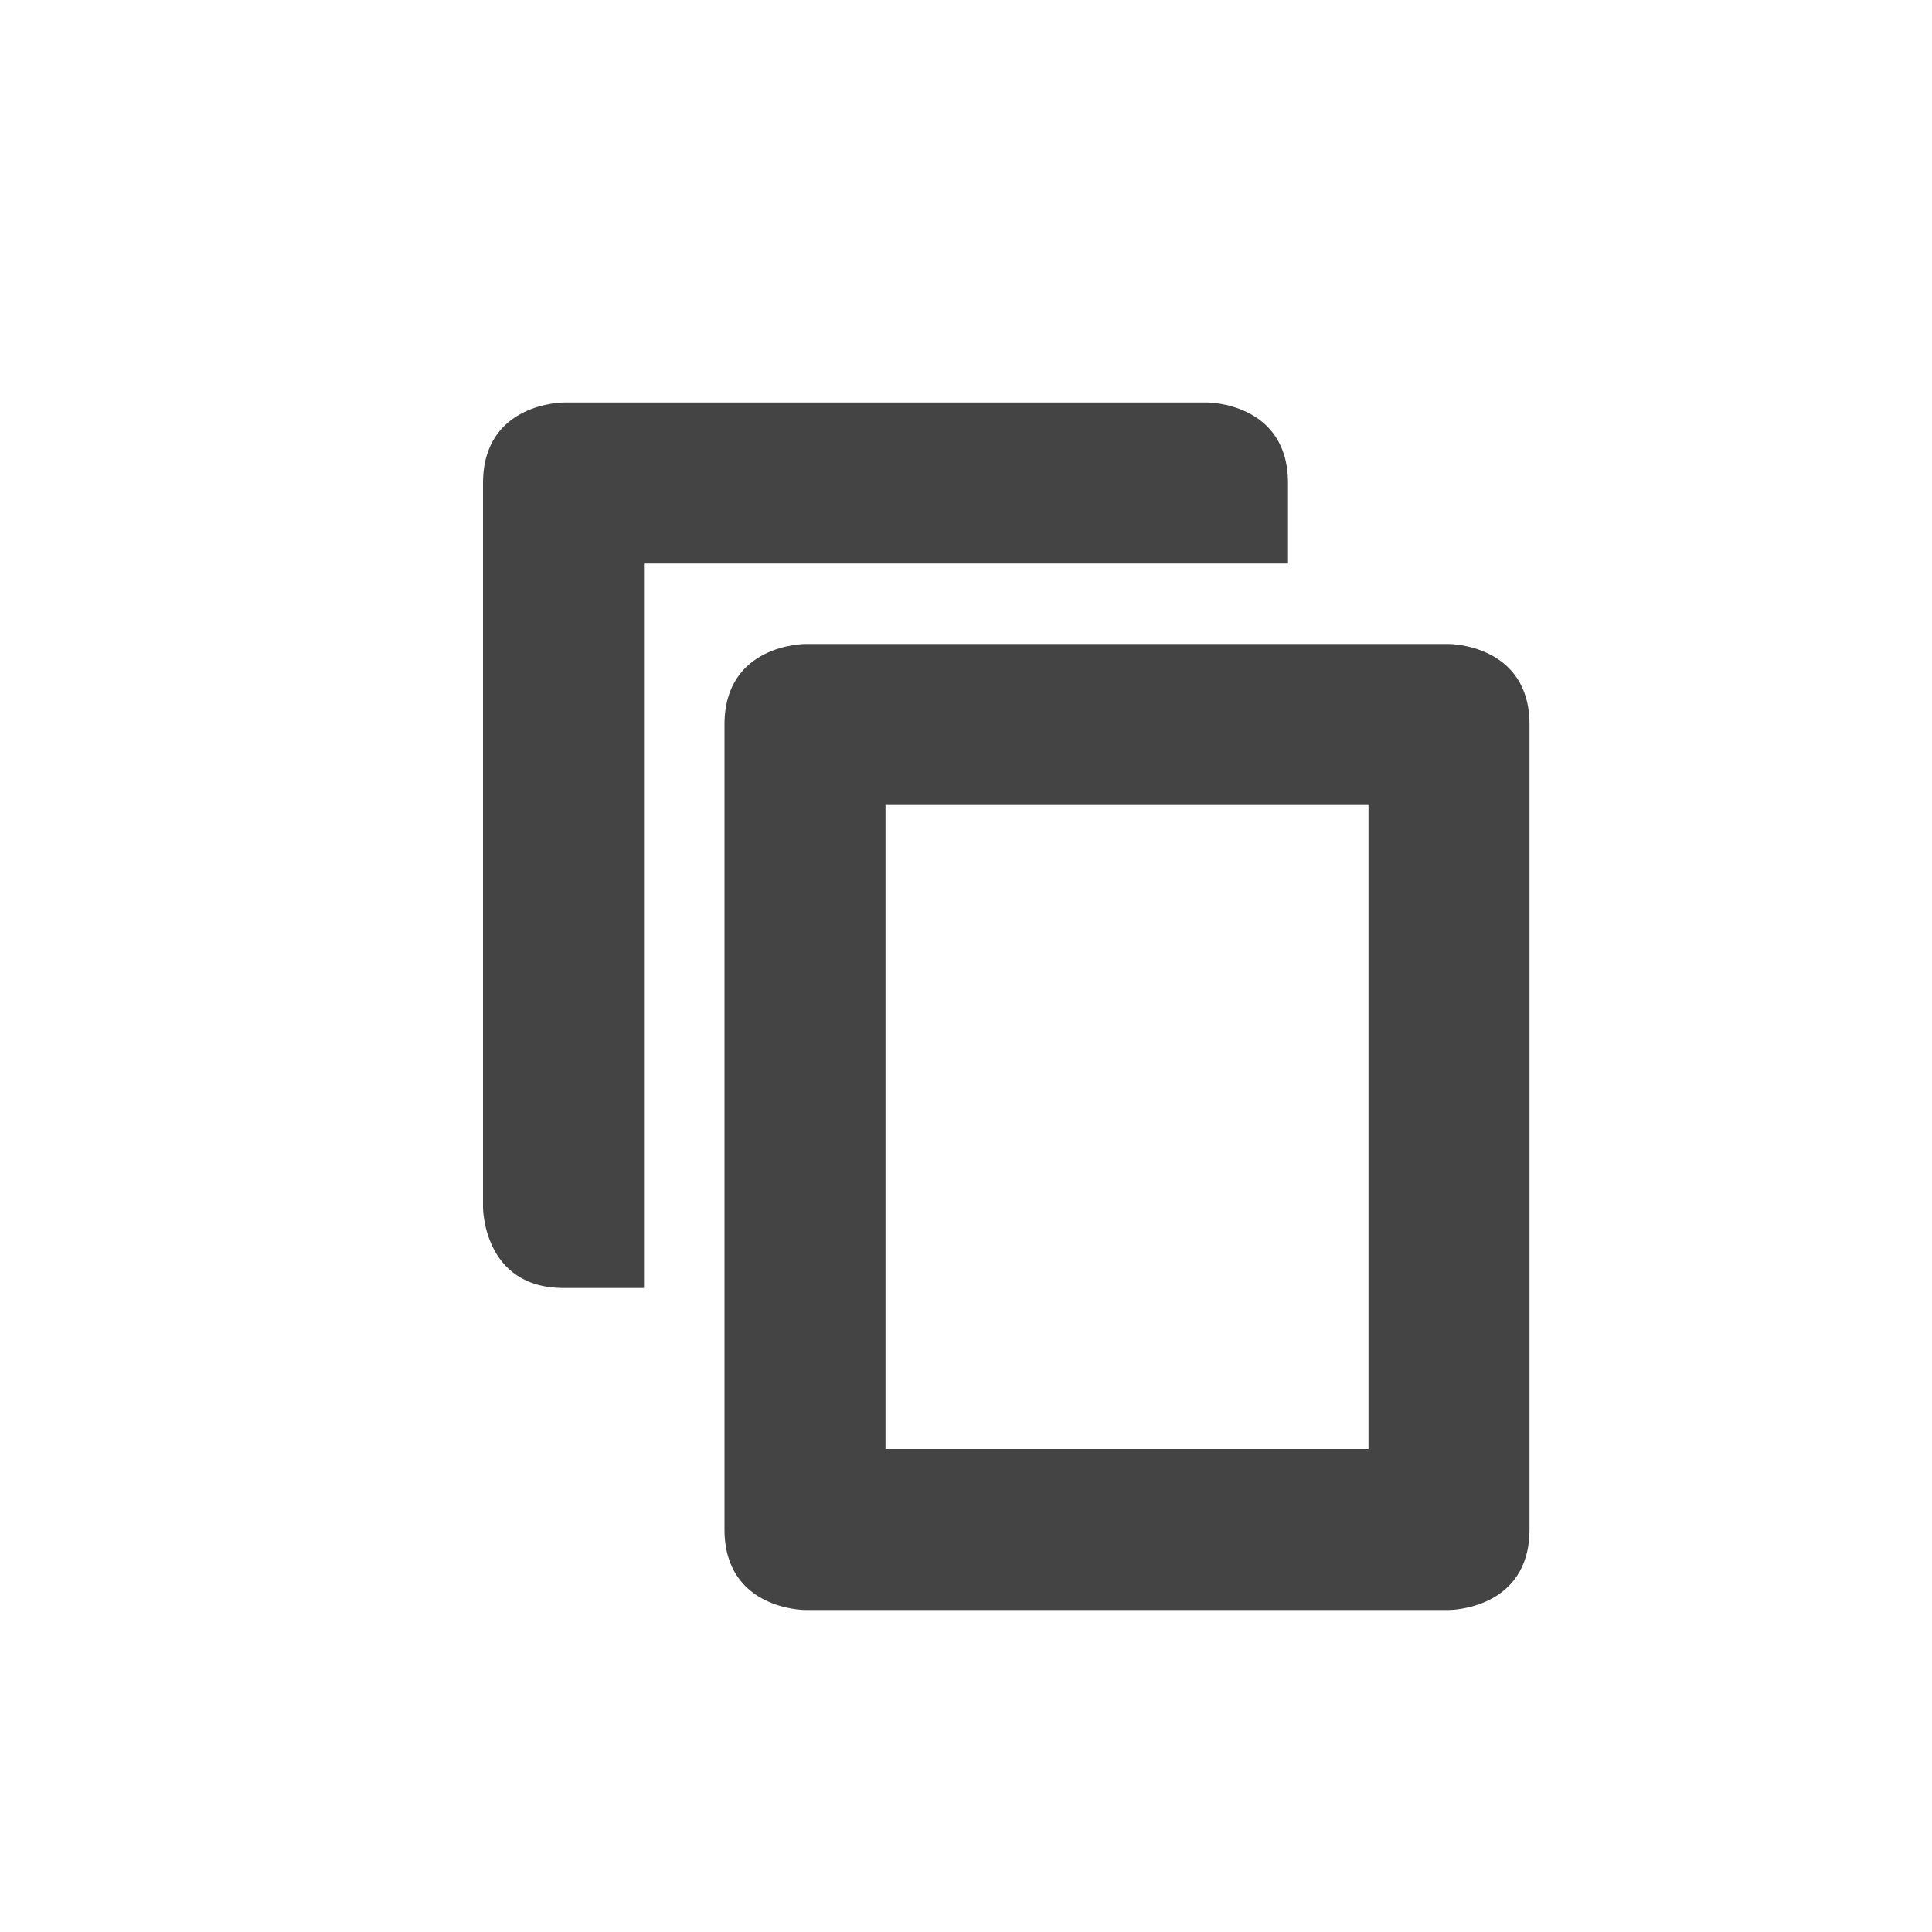
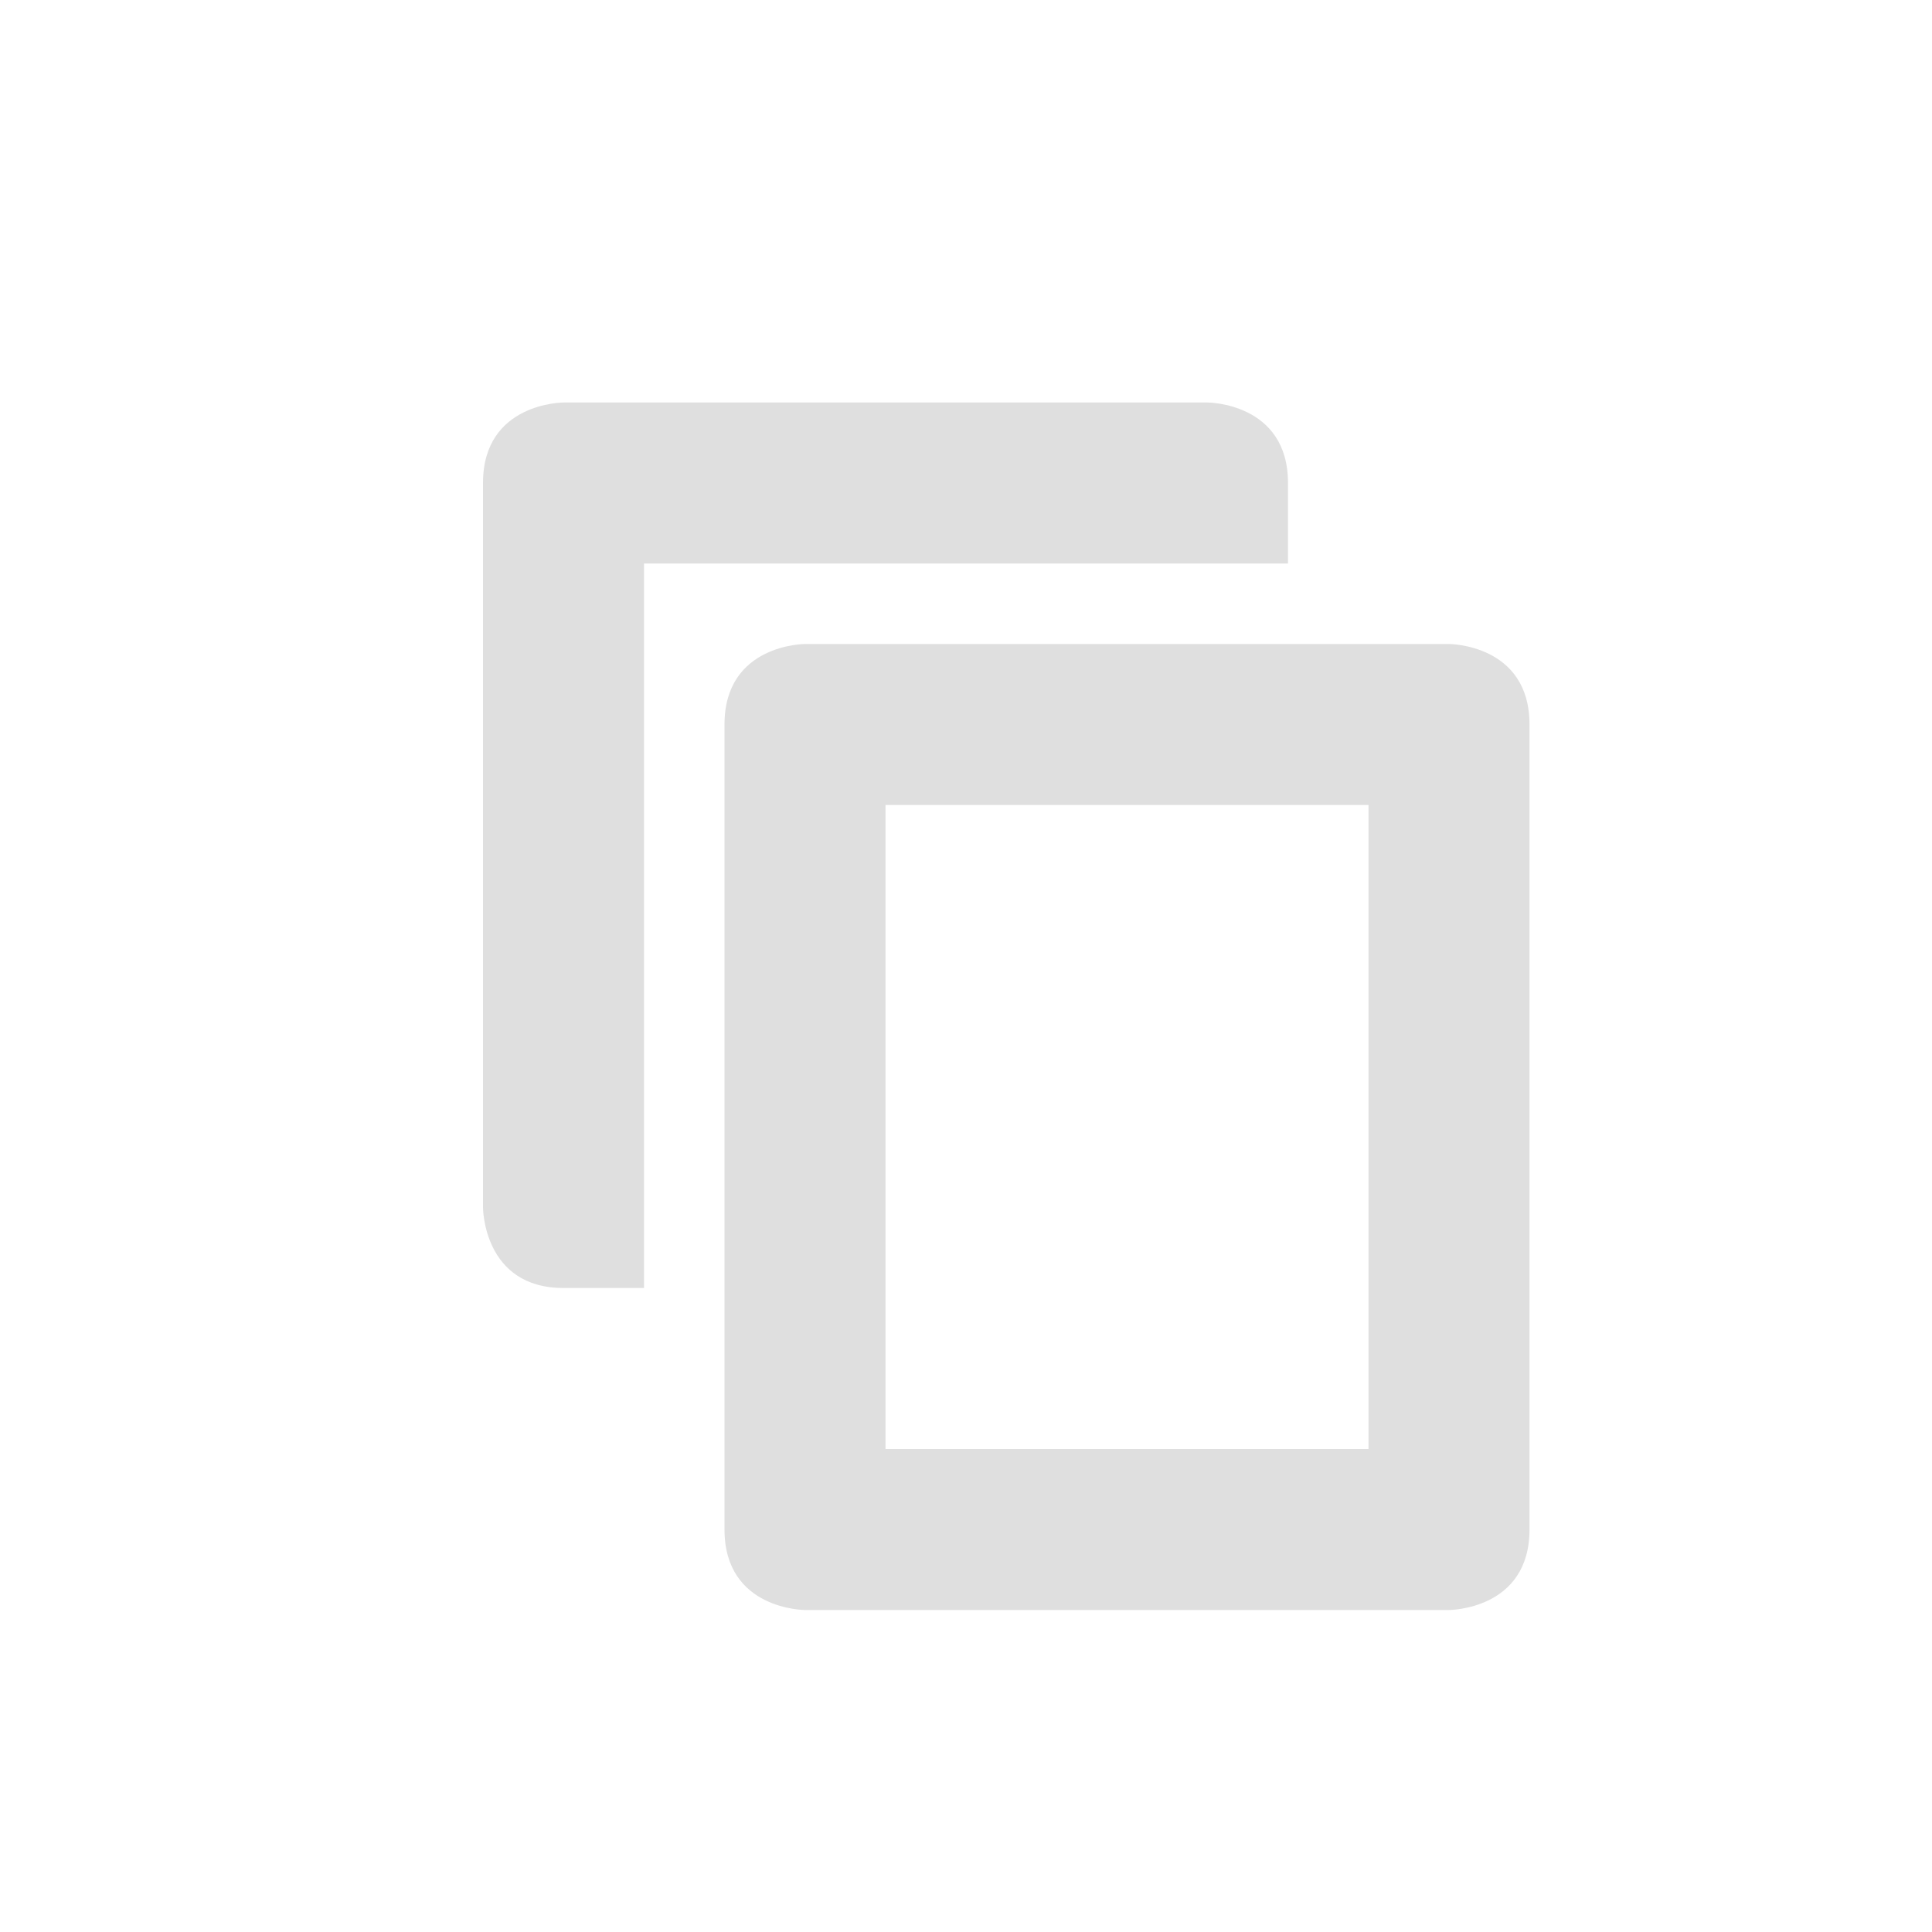
<svg xmlns="http://www.w3.org/2000/svg" width="24" height="24" version="1.1" id="svg1">
  <defs id="defs1">
    <style id="current-color-scheme" type="text/css">
   .ColorScheme-Text { color:#dfdfdf; } .ColorScheme-Highlight { color:#4285f4; } .ColorScheme-NeutralText { color:#ff9800; } .ColorScheme-PositiveText { color:#4caf50; } .ColorScheme-NegativeText { color:#f44336; }
  </style>
  </defs>
-   <g transform="translate(4,4)" id="g1" style="fill:#444444;fill-opacity:1">
-     <path style="fill:#444444;fill-opacity:1" class="ColorScheme-Text" d="M 3,1 C 3,1 2,1 2,2 V 11 C 2,11 2,12 3,12 H 4 V 3 H 12 V 2 C 12,1 11,1 11,1 Z M 6,4 C 6,4 5,4 5,5 V 15 C 5,16 6,16 6,16 H 14 C 14,16 15,16 15,15 V 5 C 15,4 14,4 14,4 Z M 7,6 H 13 V 14 H 7 Z" id="path1" />
+   <g transform="translate(4,4)" id="g1">
+     <path style="fill:currentColor" class="ColorScheme-Text" d="M 3,1 C 3,1 2,1 2,2 V 11 C 2,11 2,12 3,12 H 4 V 3 H 12 V 2 C 12,1 11,1 11,1 Z M 6,4 C 6,4 5,4 5,5 V 15 C 5,16 6,16 6,16 H 14 C 14,16 15,16 15,15 V 5 C 15,4 14,4 14,4 Z M 7,6 H 13 V 14 H 7 Z" id="path1" />
  </g>
</svg>
